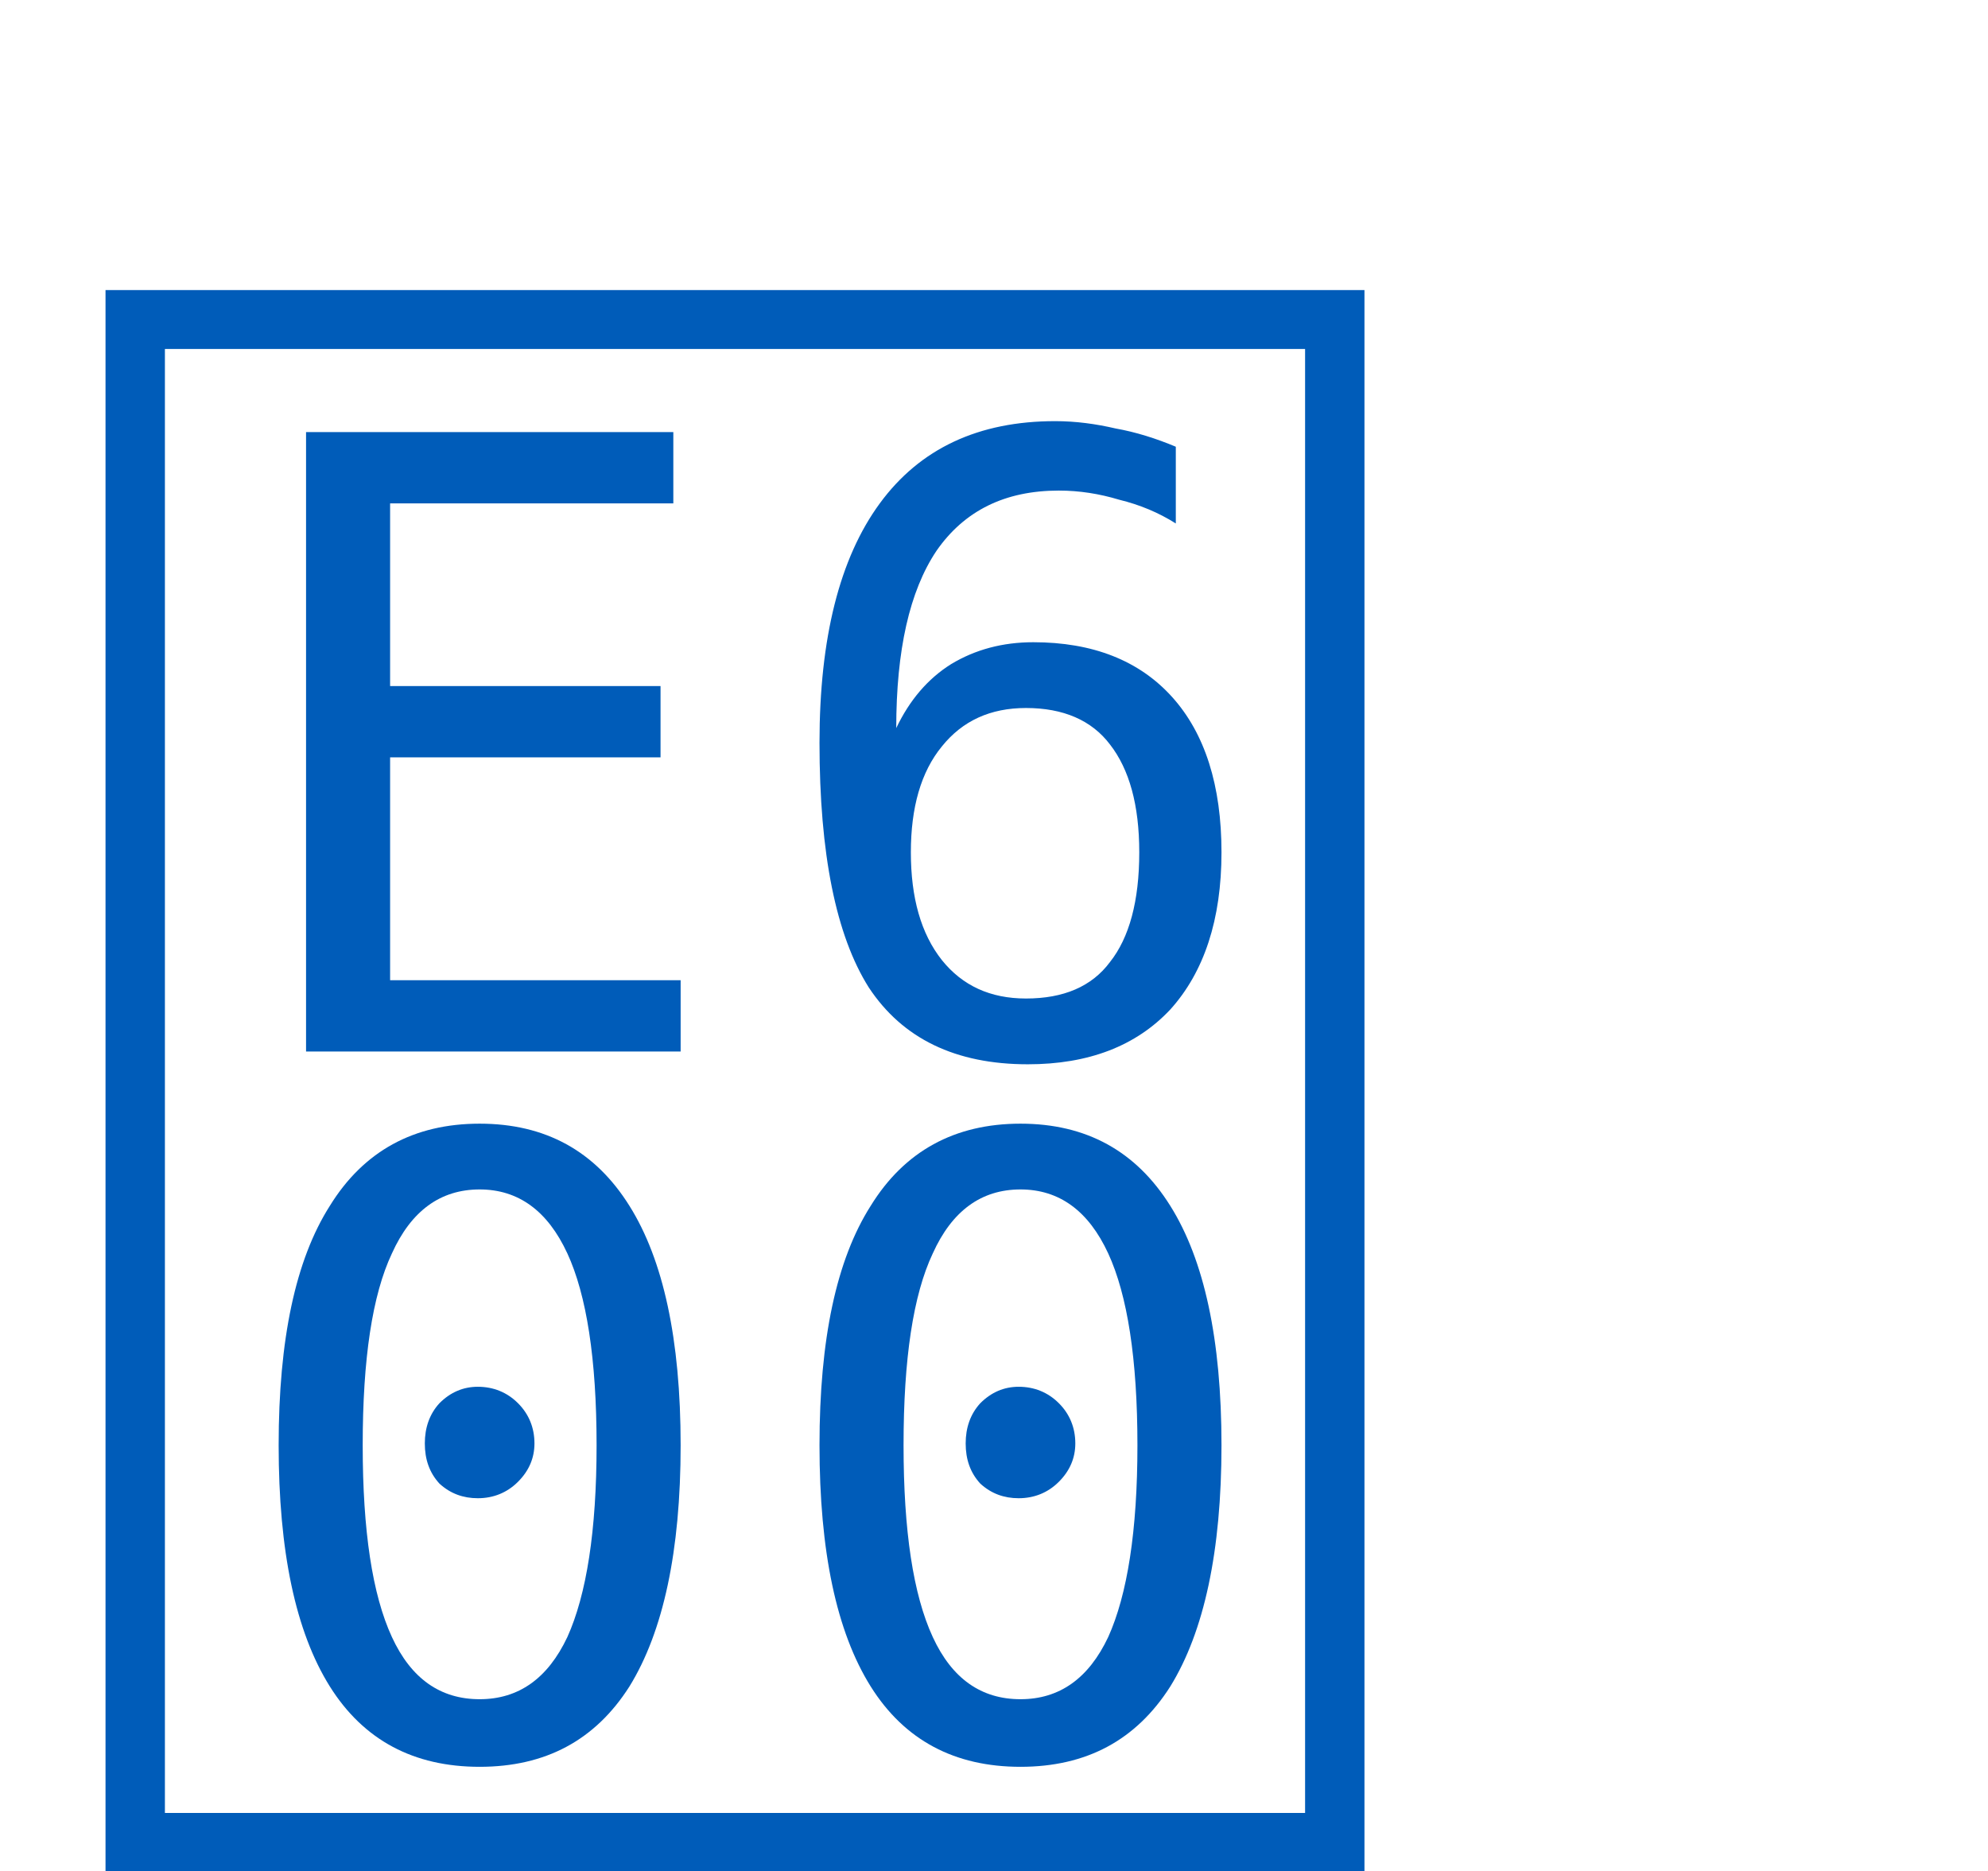
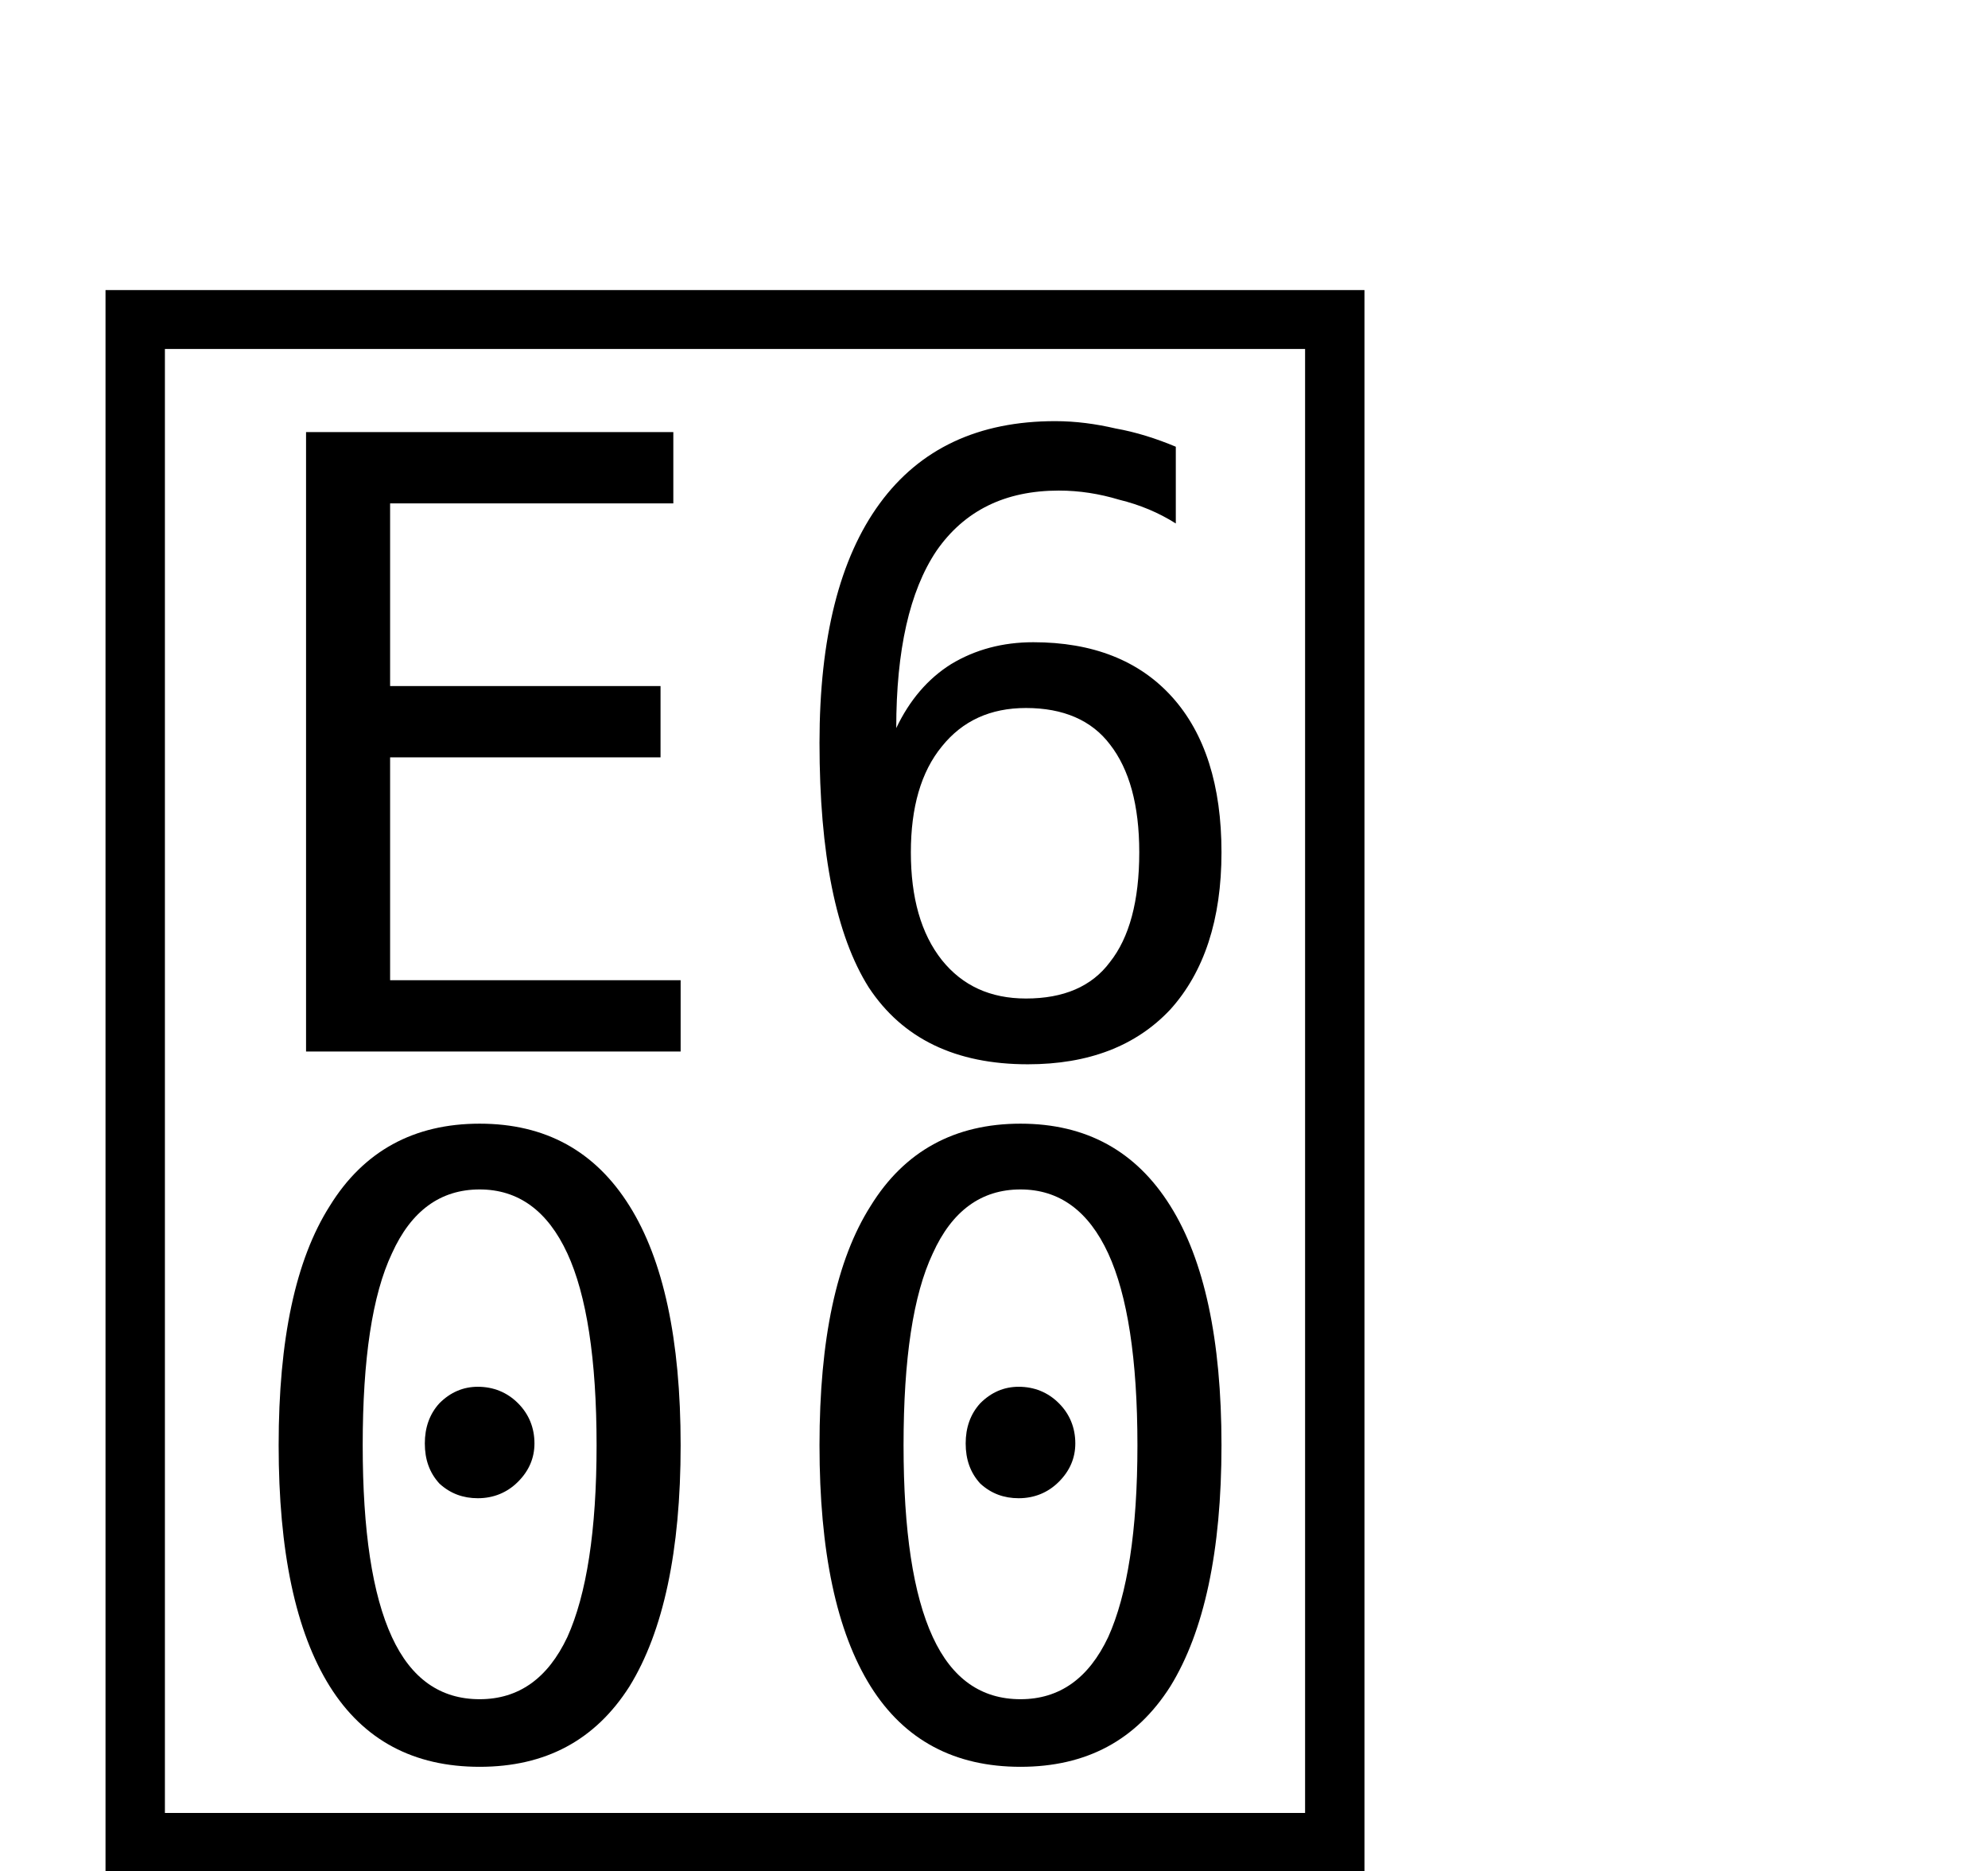
<svg xmlns="http://www.w3.org/2000/svg" viewBox="0 0 17 16">
-   <text fill="#005CB9" transform="translate(-20 -657)" fill-rule="evenodd" font-family="simple-line-icons" font-size="16" letter-spacing="-.787">
+   <text transform="translate(-20 -657)" fill-rule="evenodd" font-family="simple-line-icons" font-size="16" letter-spacing="-.787">
    <tspan x="20.394" y="672"></tspan>
  </text>
</svg>
